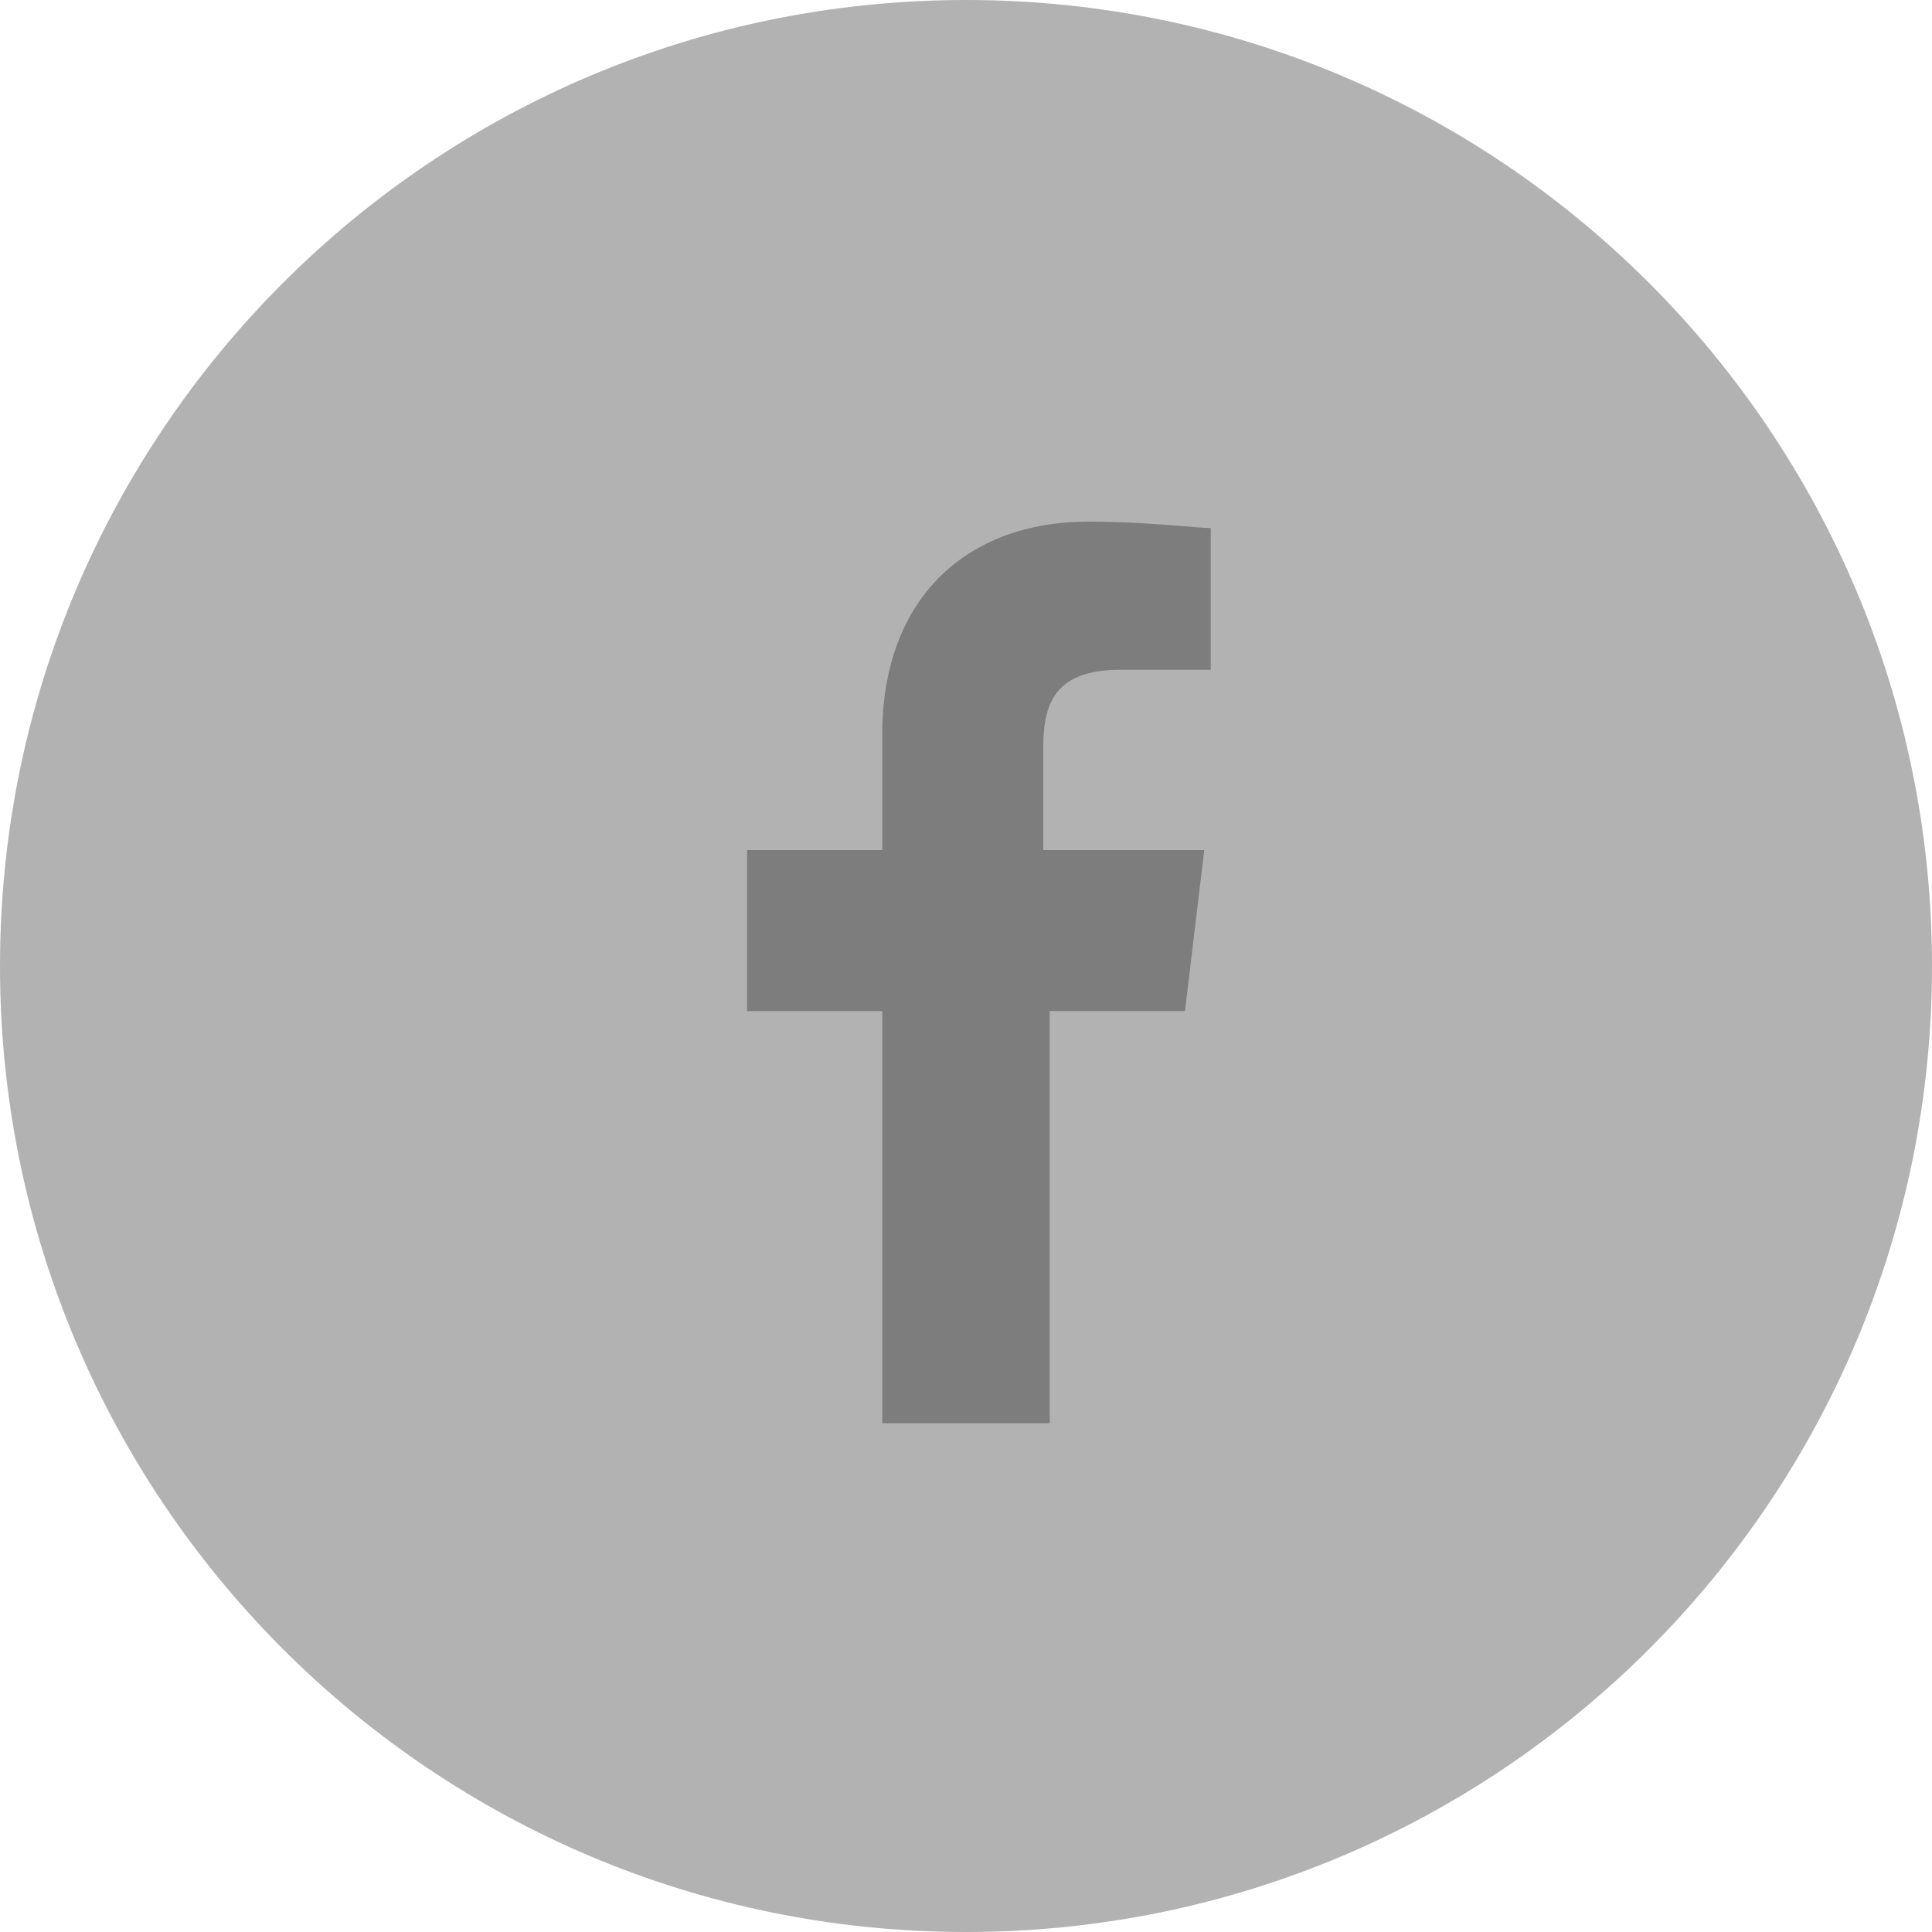
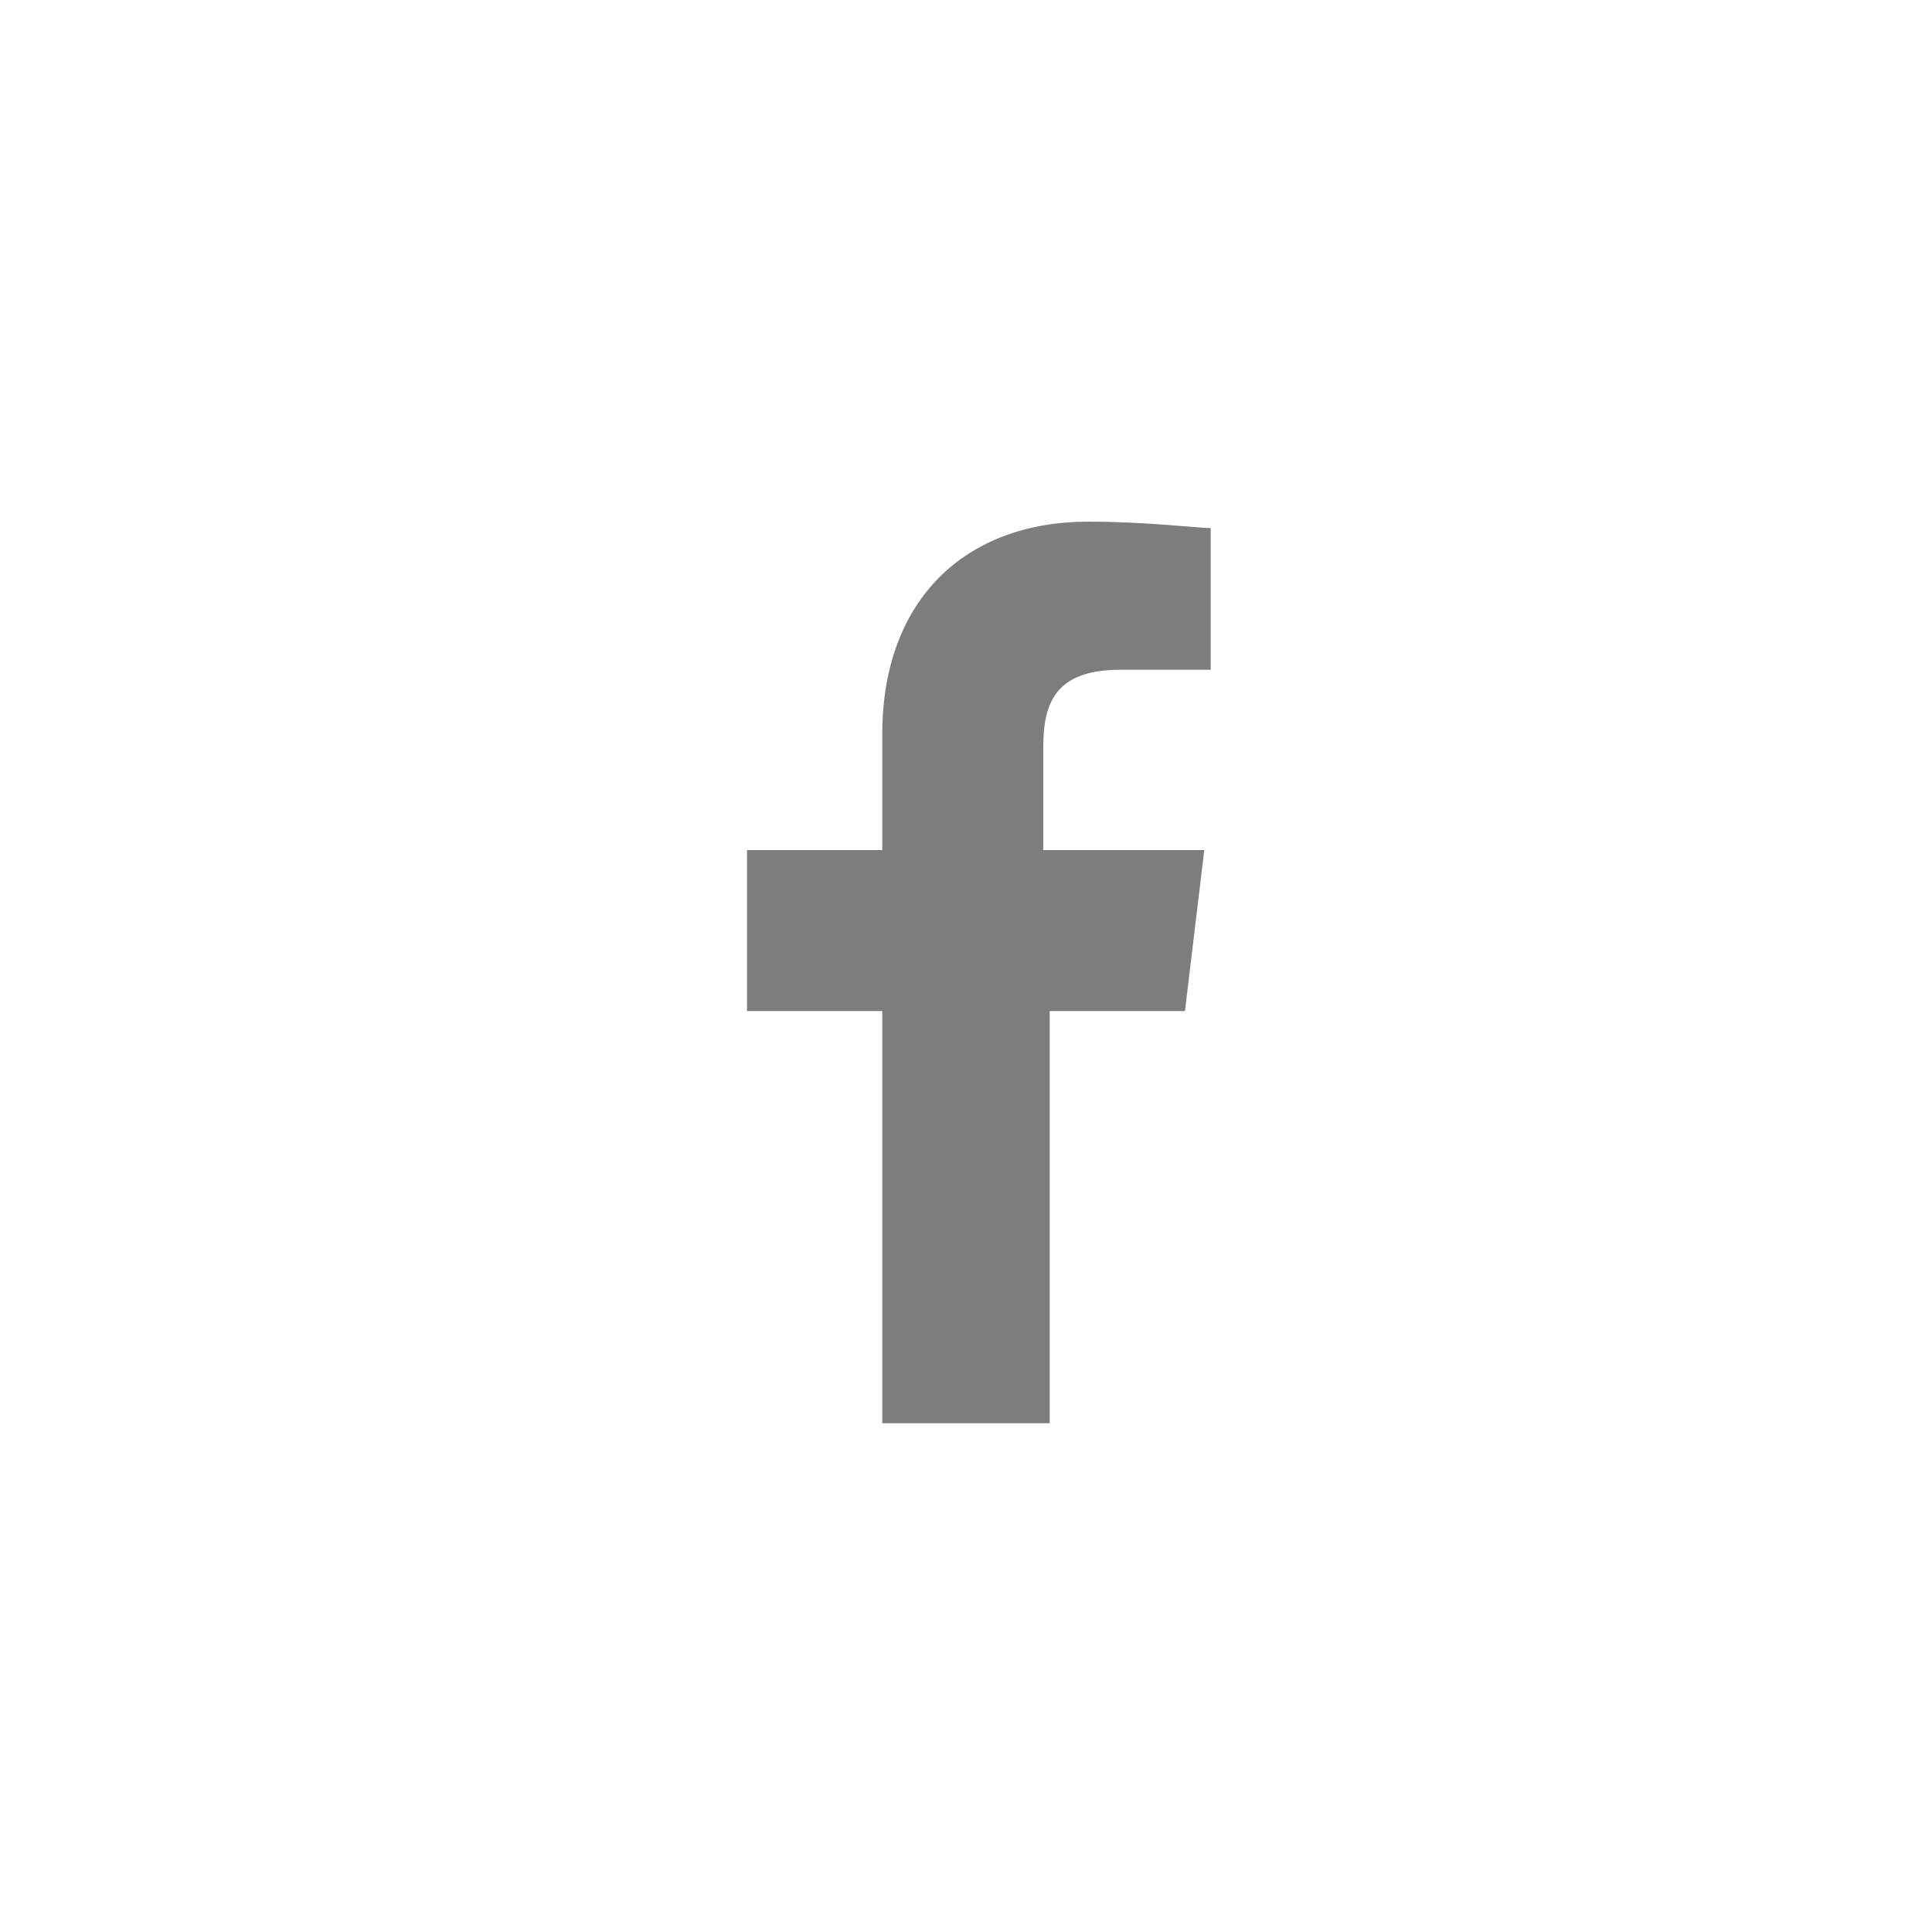
<svg xmlns="http://www.w3.org/2000/svg" version="1.1" id="Layer_1" x="0px" y="0px" viewBox="7 -8 30 30" style="enable-background:new 7 -8 30 30;" xml:space="preserve">
  <style type="text/css">
	.st0{fill:#B2B2B2;}
	.st1{enable-background:new    ;}
	.st2{fill:#7D7D7D;}
</style>
  <g>
-     <circle class="st0" cx="22" cy="7" r="15" />
    <g class="st1">
      <path class="st2" d="M25.7,2.4h-1.3c-1,0-1.2,0.5-1.2,1.2v1.6h2.5l-0.3,2.5h-2.1v6.4h-2.6V7.7h-2.1V5.2h2.1V3.4    c0-2.1,1.3-3.3,3.2-3.3c0.9,0,1.7,0.1,1.9,0.1V2.4z" />
    </g>
  </g>
</svg>
